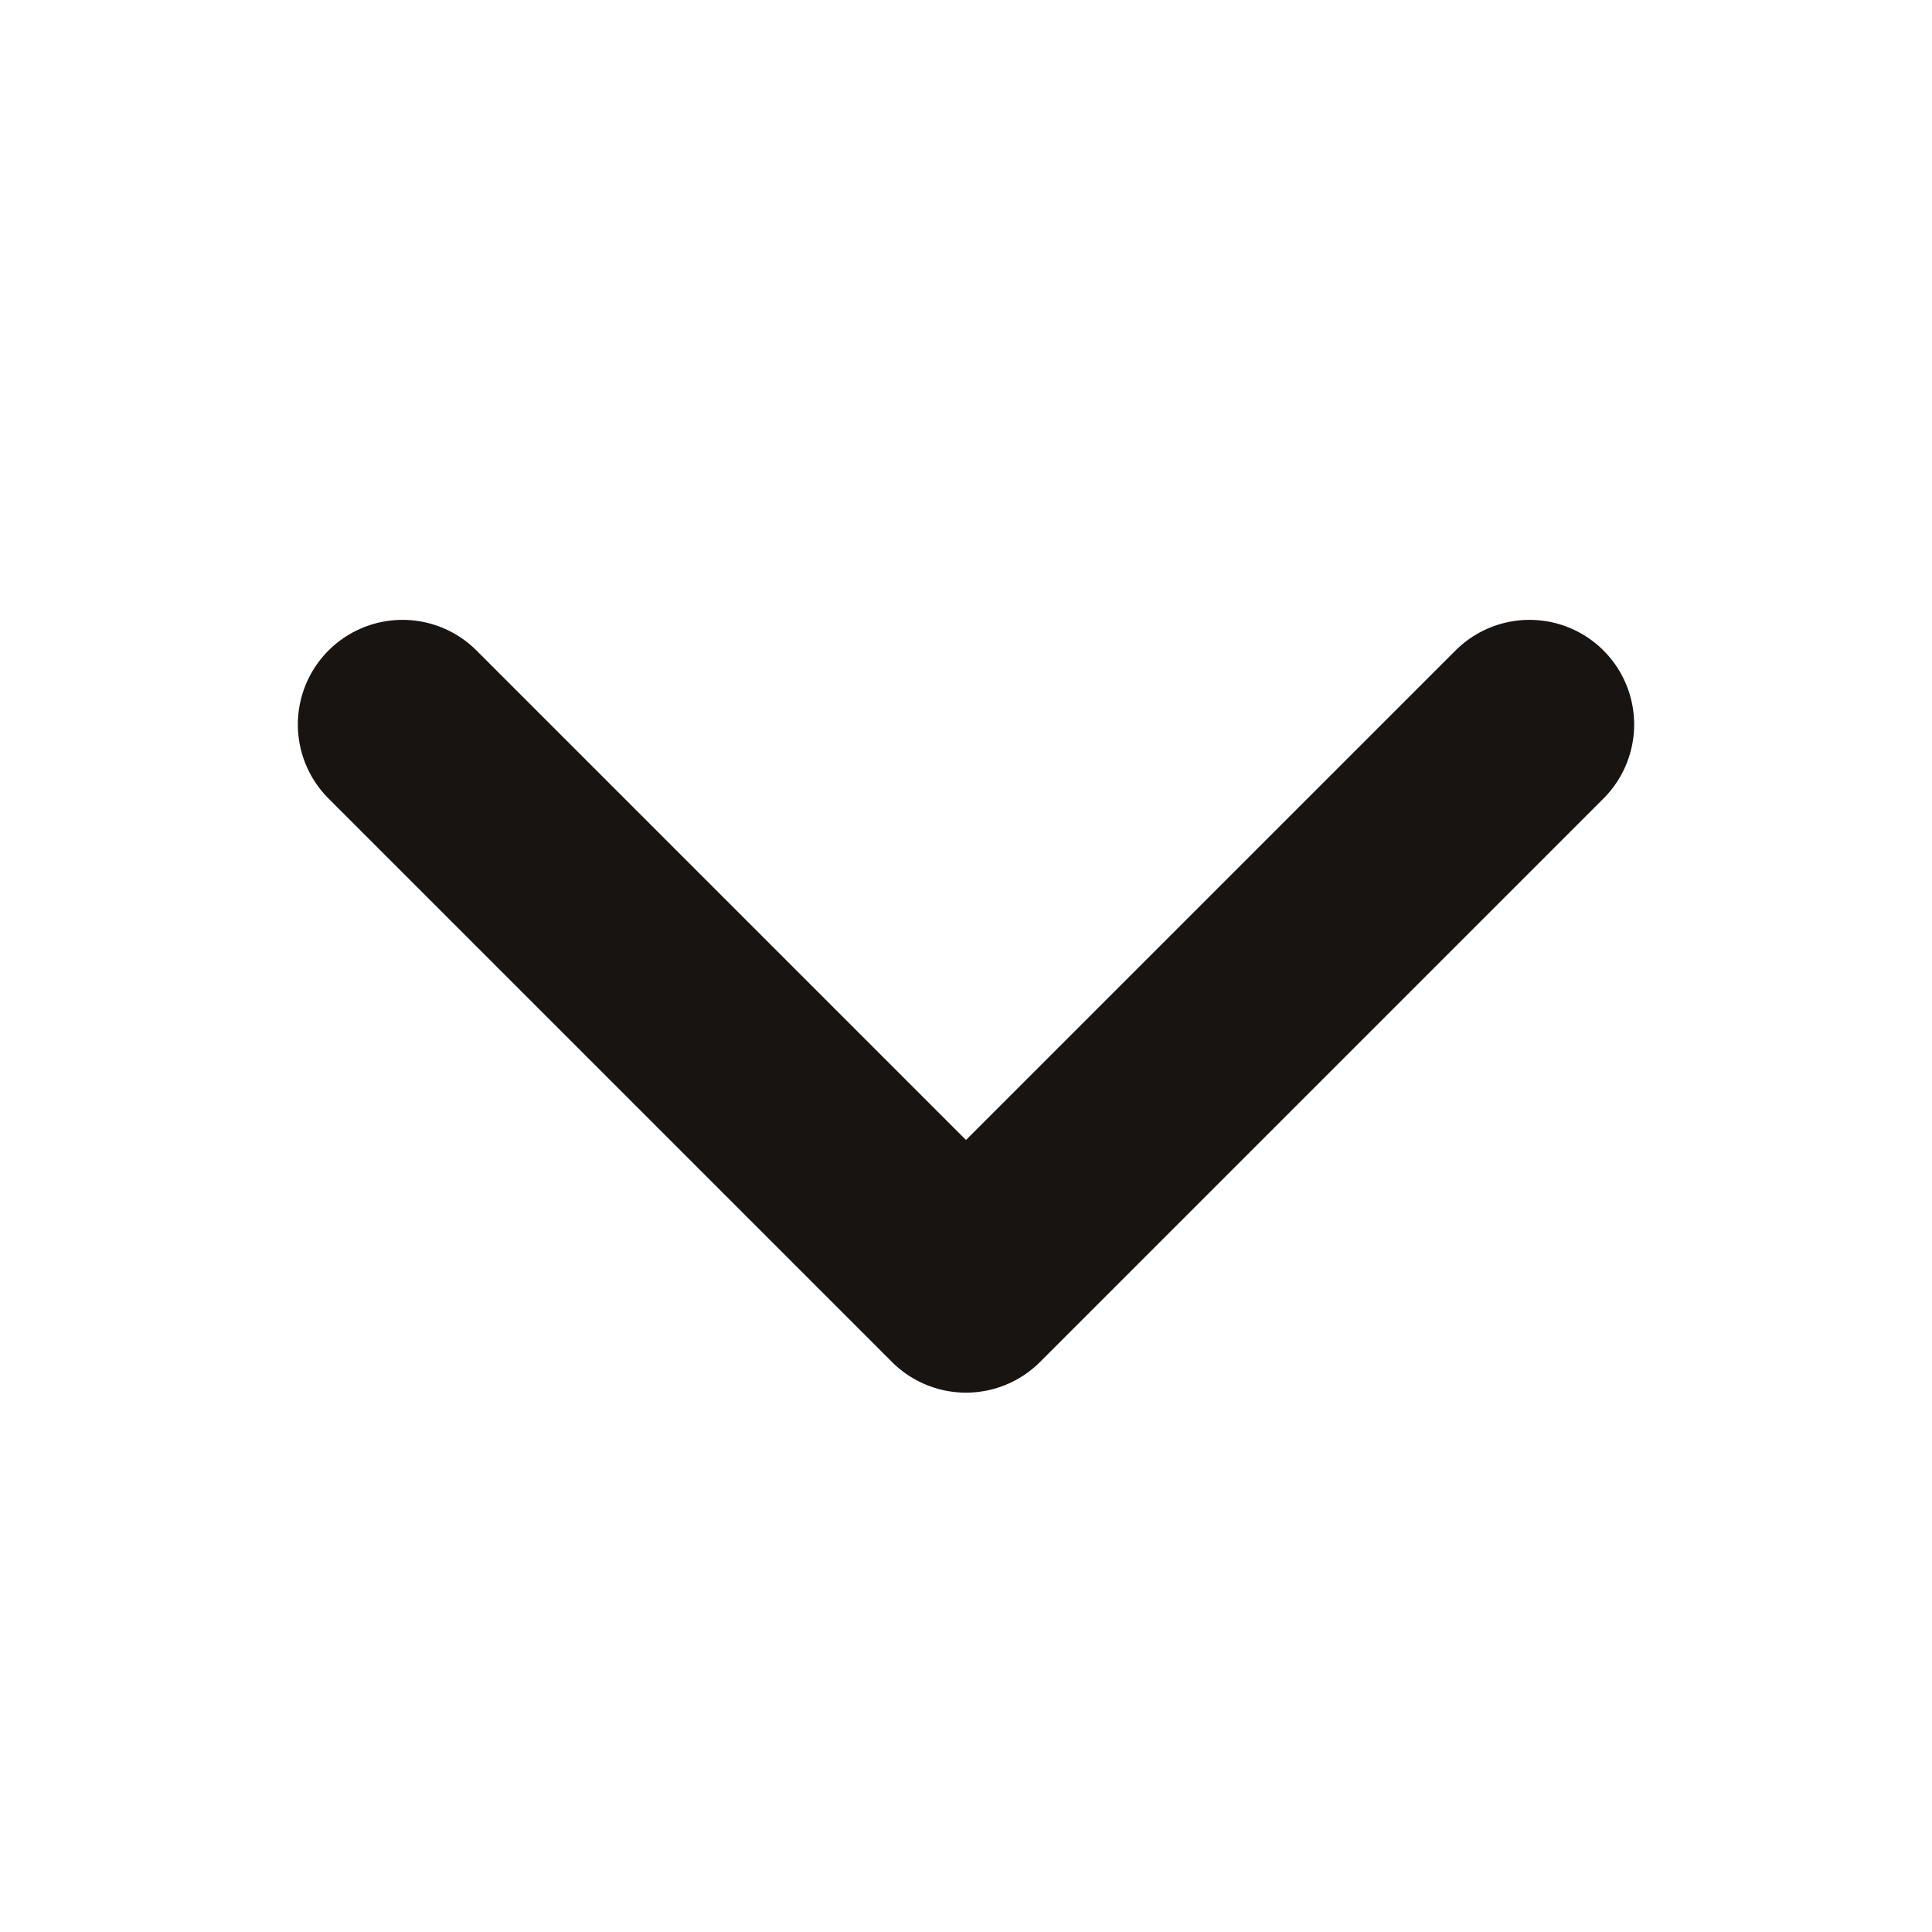
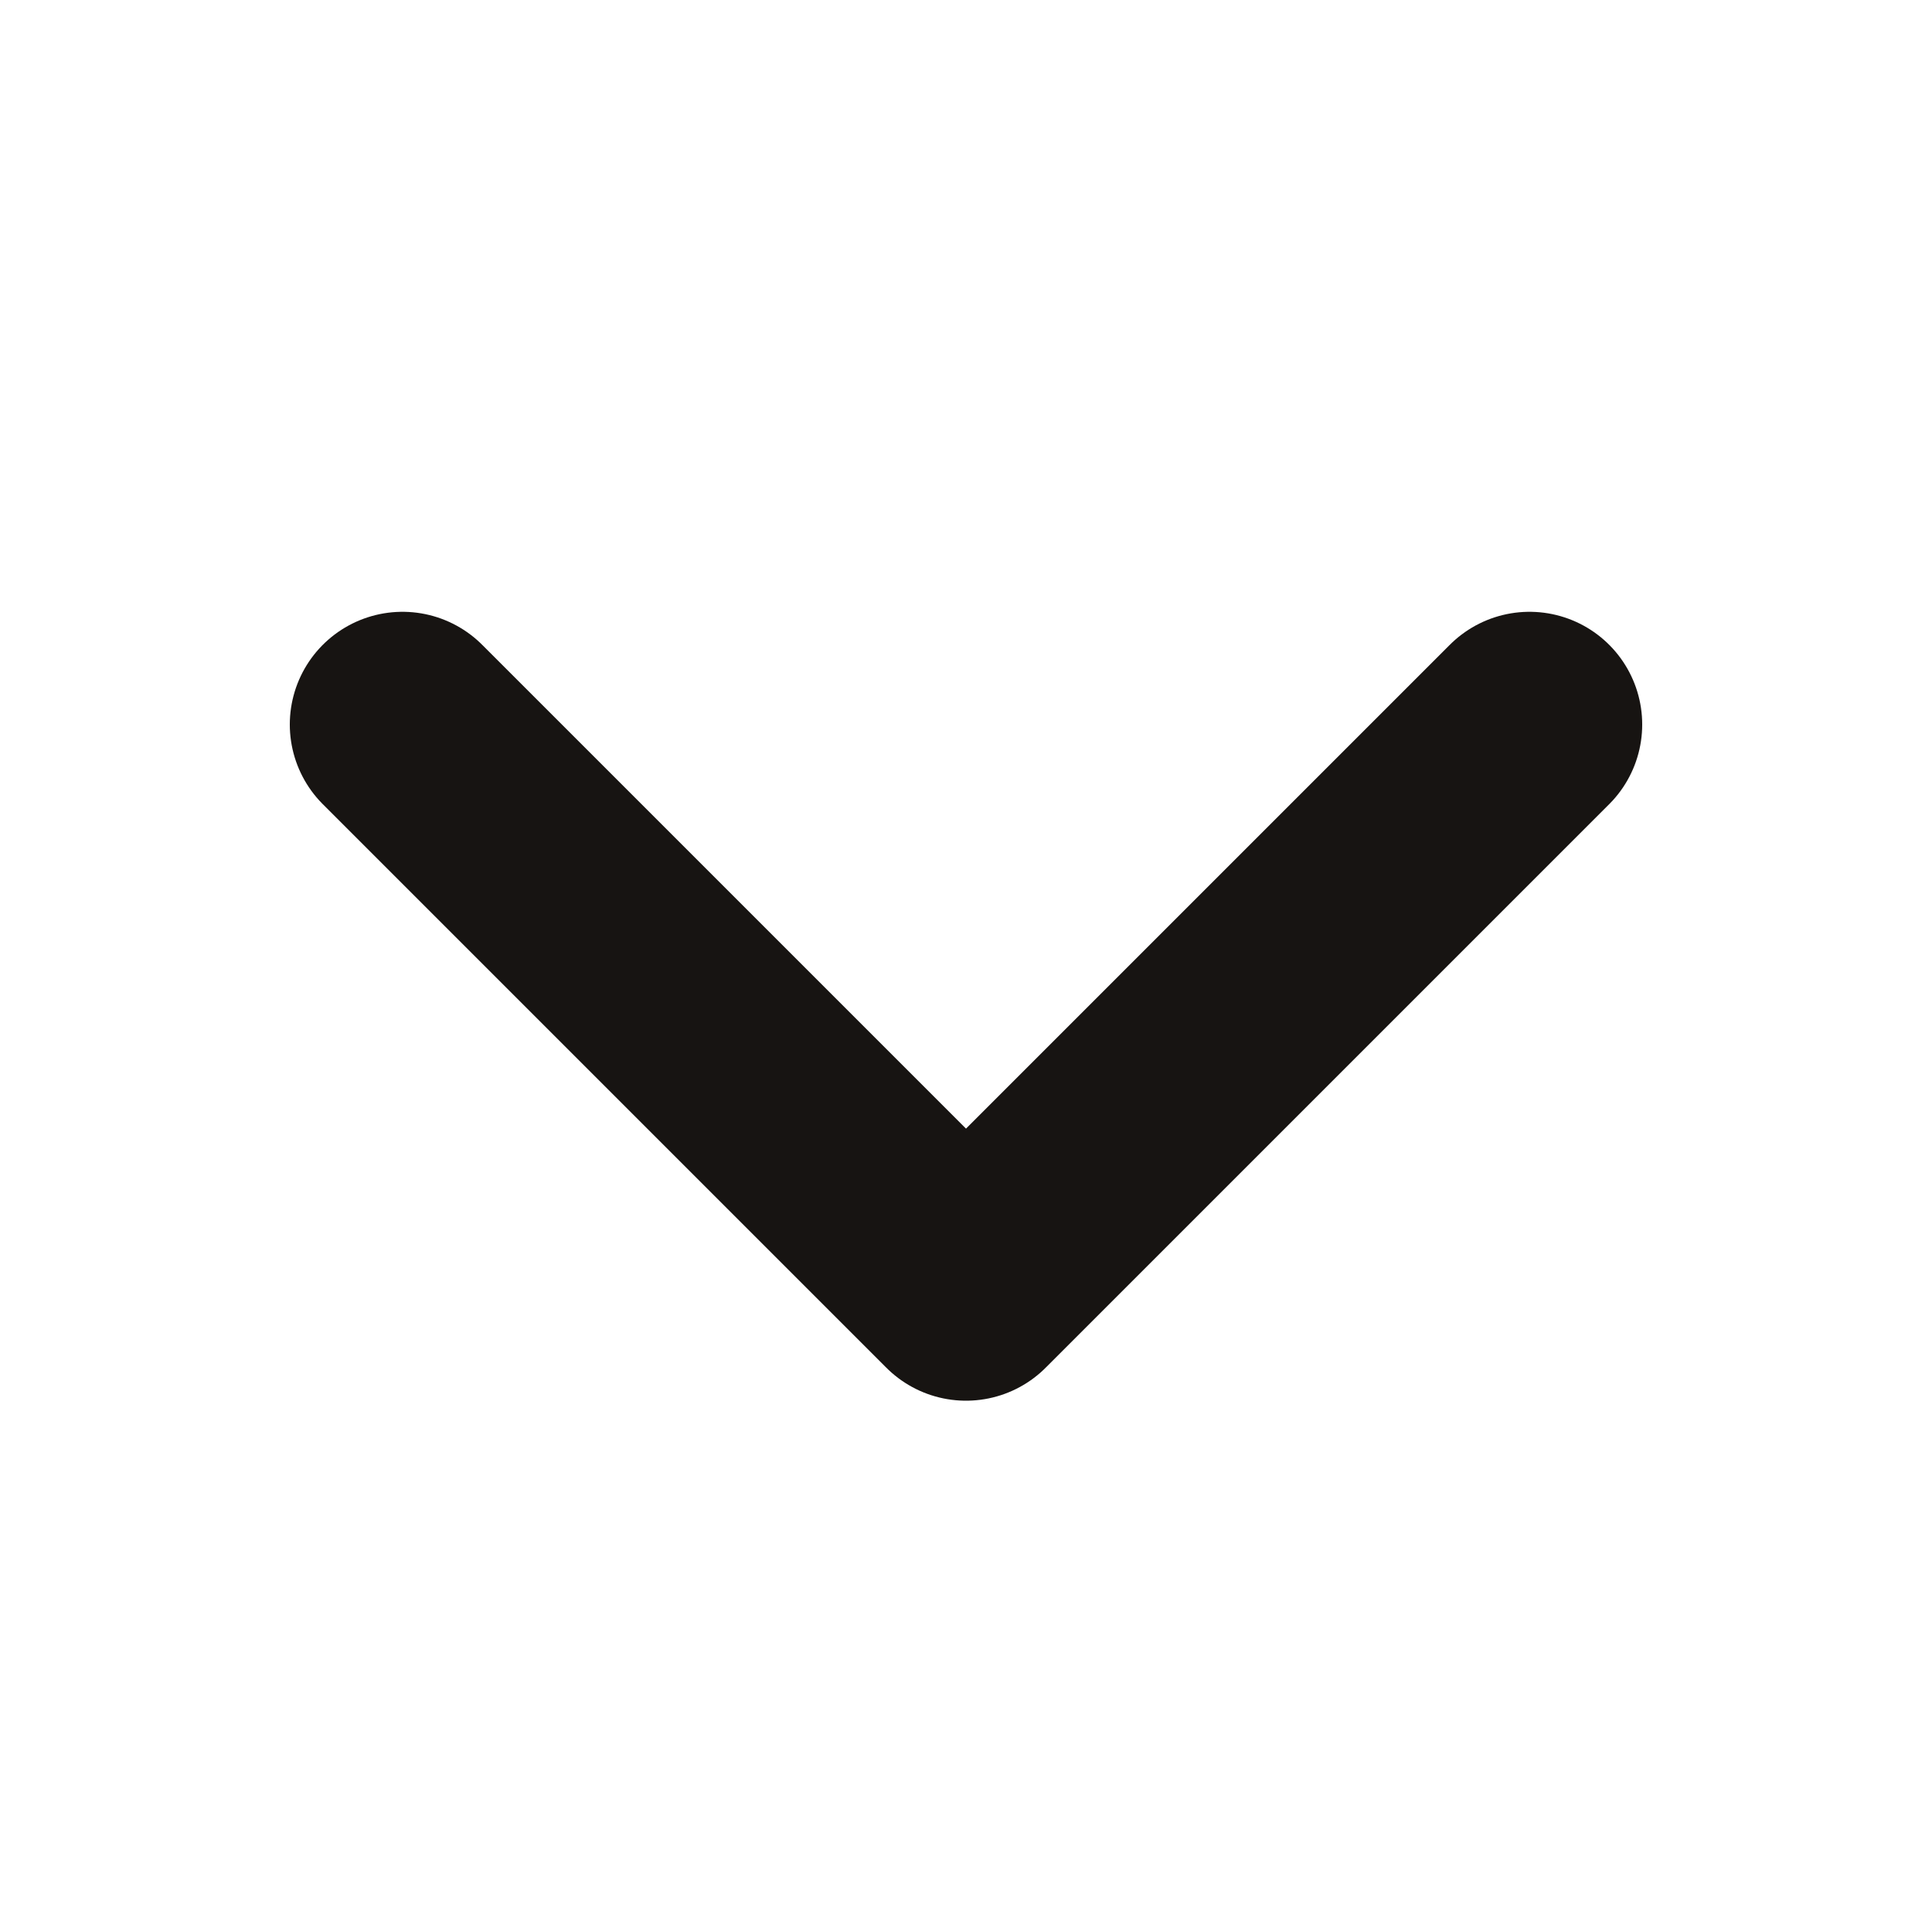
- <svg xmlns="http://www.w3.org/2000/svg" width="12" height="12" fill="none" viewBox="0 0 12 12">
-   <path d="M2.5 4.5 6 8l3.5-3.5" stroke="#171412" stroke-width="1.3" stroke-linecap="round" stroke-linejoin="round" />
+ <svg xmlns="http://www.w3.org/2000/svg" width="12" height="12" viewBox="0 0 12 12" fill="none">
+   <path d="M2.5 4.5 6 8l3.5-3.5" stroke="#171412" stroke-width="1.4" stroke-linecap="round" stroke-linejoin="round" />
</svg>
